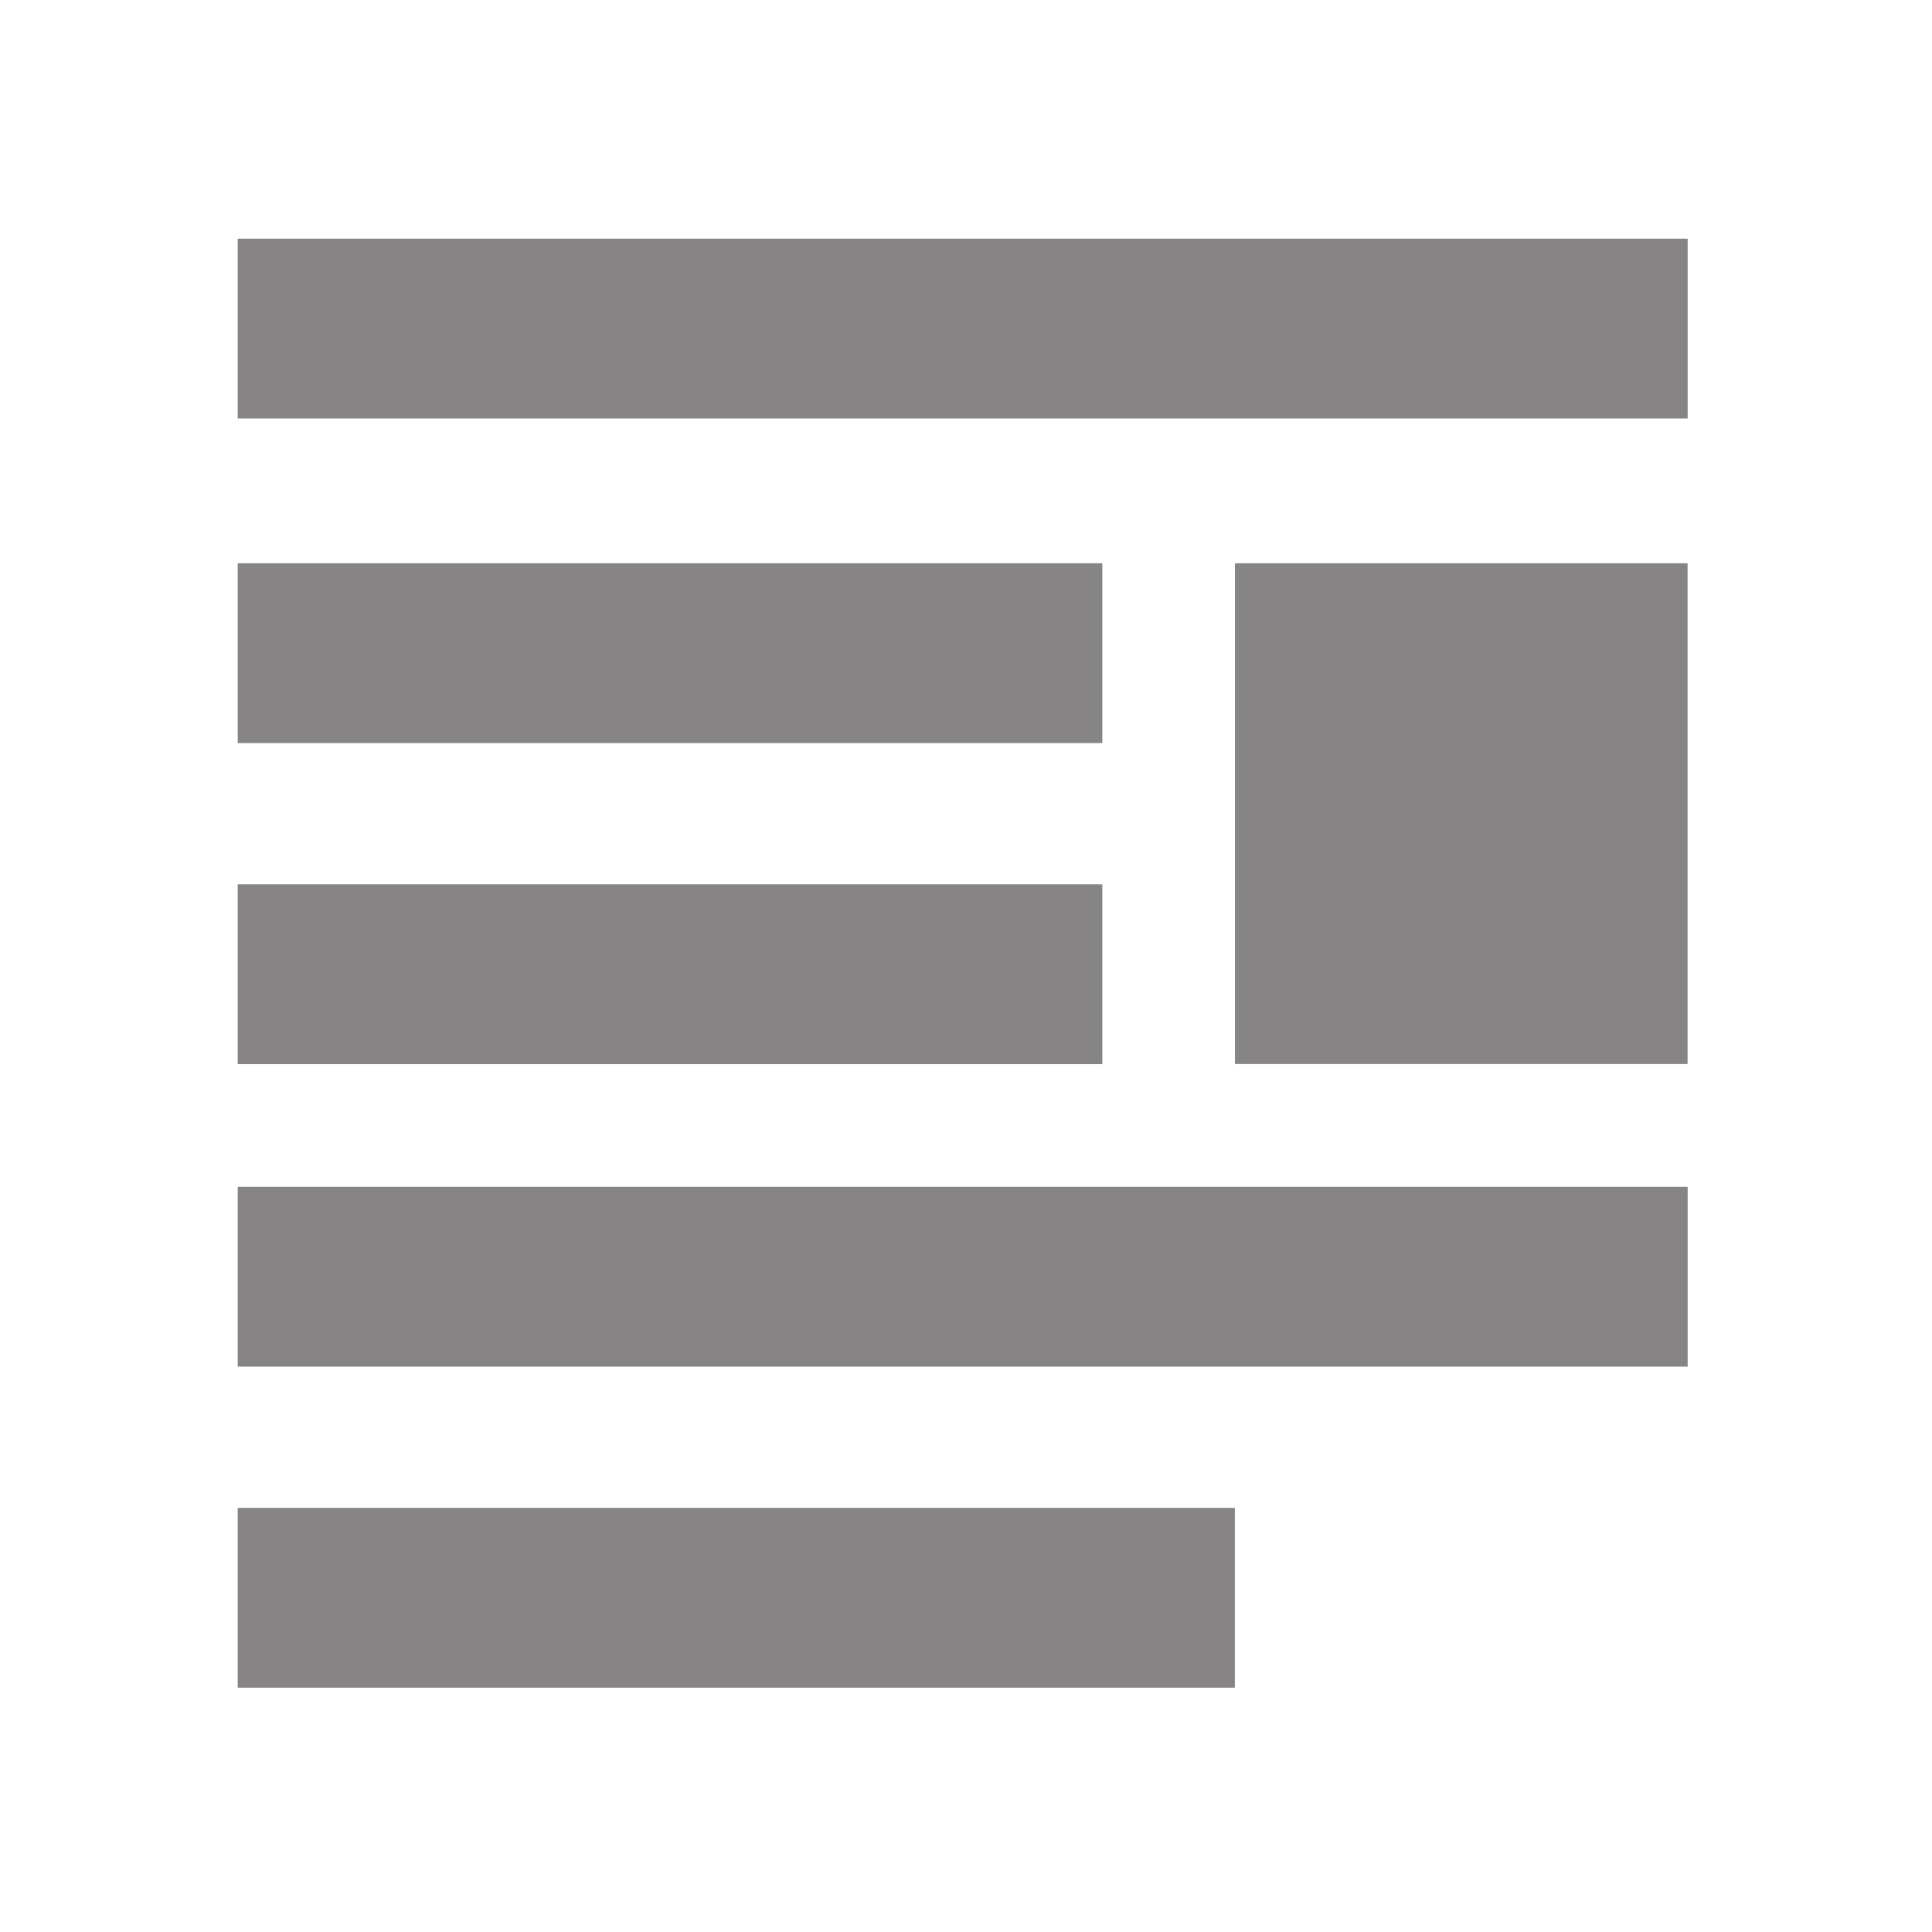
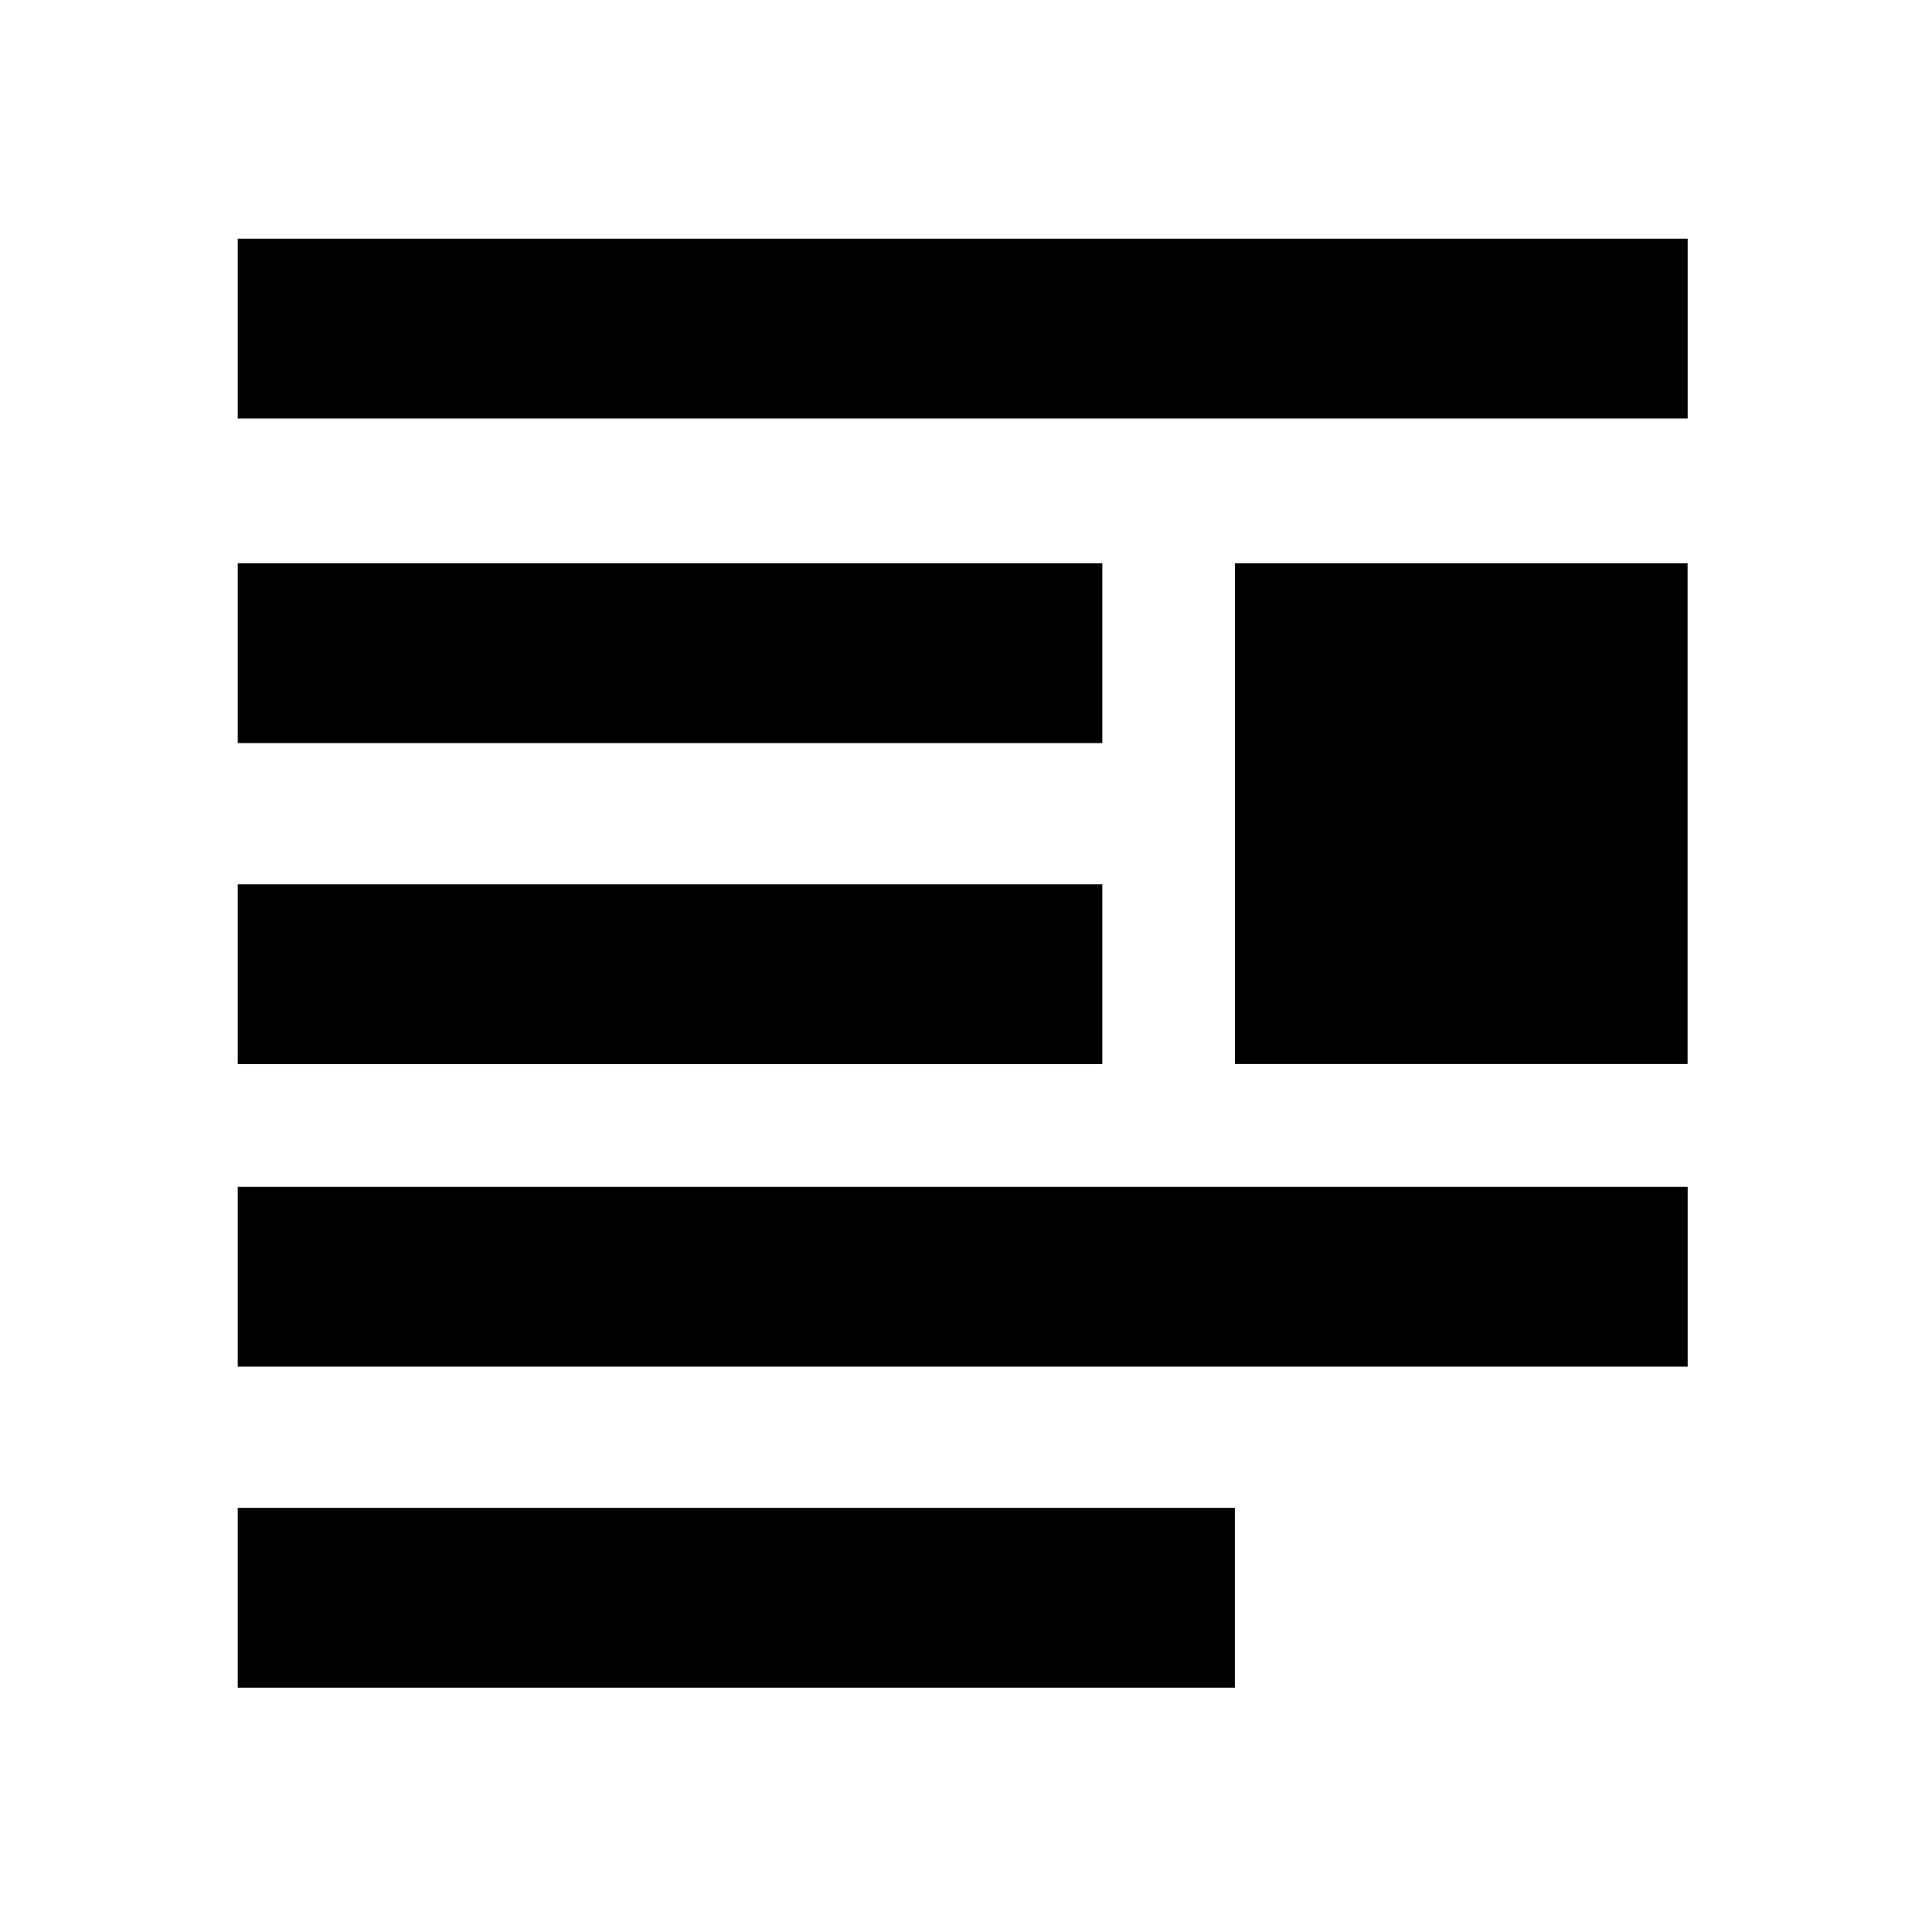
- <svg xmlns="http://www.w3.org/2000/svg" version="1.1" id="Layer_1" x="0px" y="0px" viewBox="0 0 2048 2048" style="enable-background:new 0 0 2048 2048;" xml:space="preserve">
-   <style type="text/css">
- 	    .clr{fill:#868484;}
-     </style>
+ <svg xmlns="http://www.w3.org/2000/svg" version="1.1" x="0px" y="0px" viewBox="0 0 2048 2048" style="enable-background:new 0 0 2048 2048;" xml:space="preserve">
  <g>
-     <rect class="clr" x="1309.1" y="597.1" width="479.8" height="530.8" />
-     <rect class="clr" x="252" y="937.4" width="916.5" height="190.6" />
-     <rect class="clr" x="252" y="597.1" width="916.5" height="190.6" />
-     <rect class="clr" x="252" y="1598.4" width="1057" height="190.6" />
-     <rect class="clr" x="252" y="1258.1" width="1537" height="190.6" />
-     <rect class="clr" x="252" y="253" width="1537" height="190.6" />
+     <rect x="1309.1" y="597.1" width="479.8" height="530.8" />
+     <rect x="252" y="937.4" width="916.5" height="190.6" />
+     <rect x="252" y="597.1" width="916.5" height="190.6" />
+     <rect x="252" y="1598.4" width="1057" height="190.6" />
+     <rect x="252" y="1258.1" width="1537" height="190.6" />
+     <rect x="252" y="253" width="1537" height="190.6" />
  </g>
</svg>
